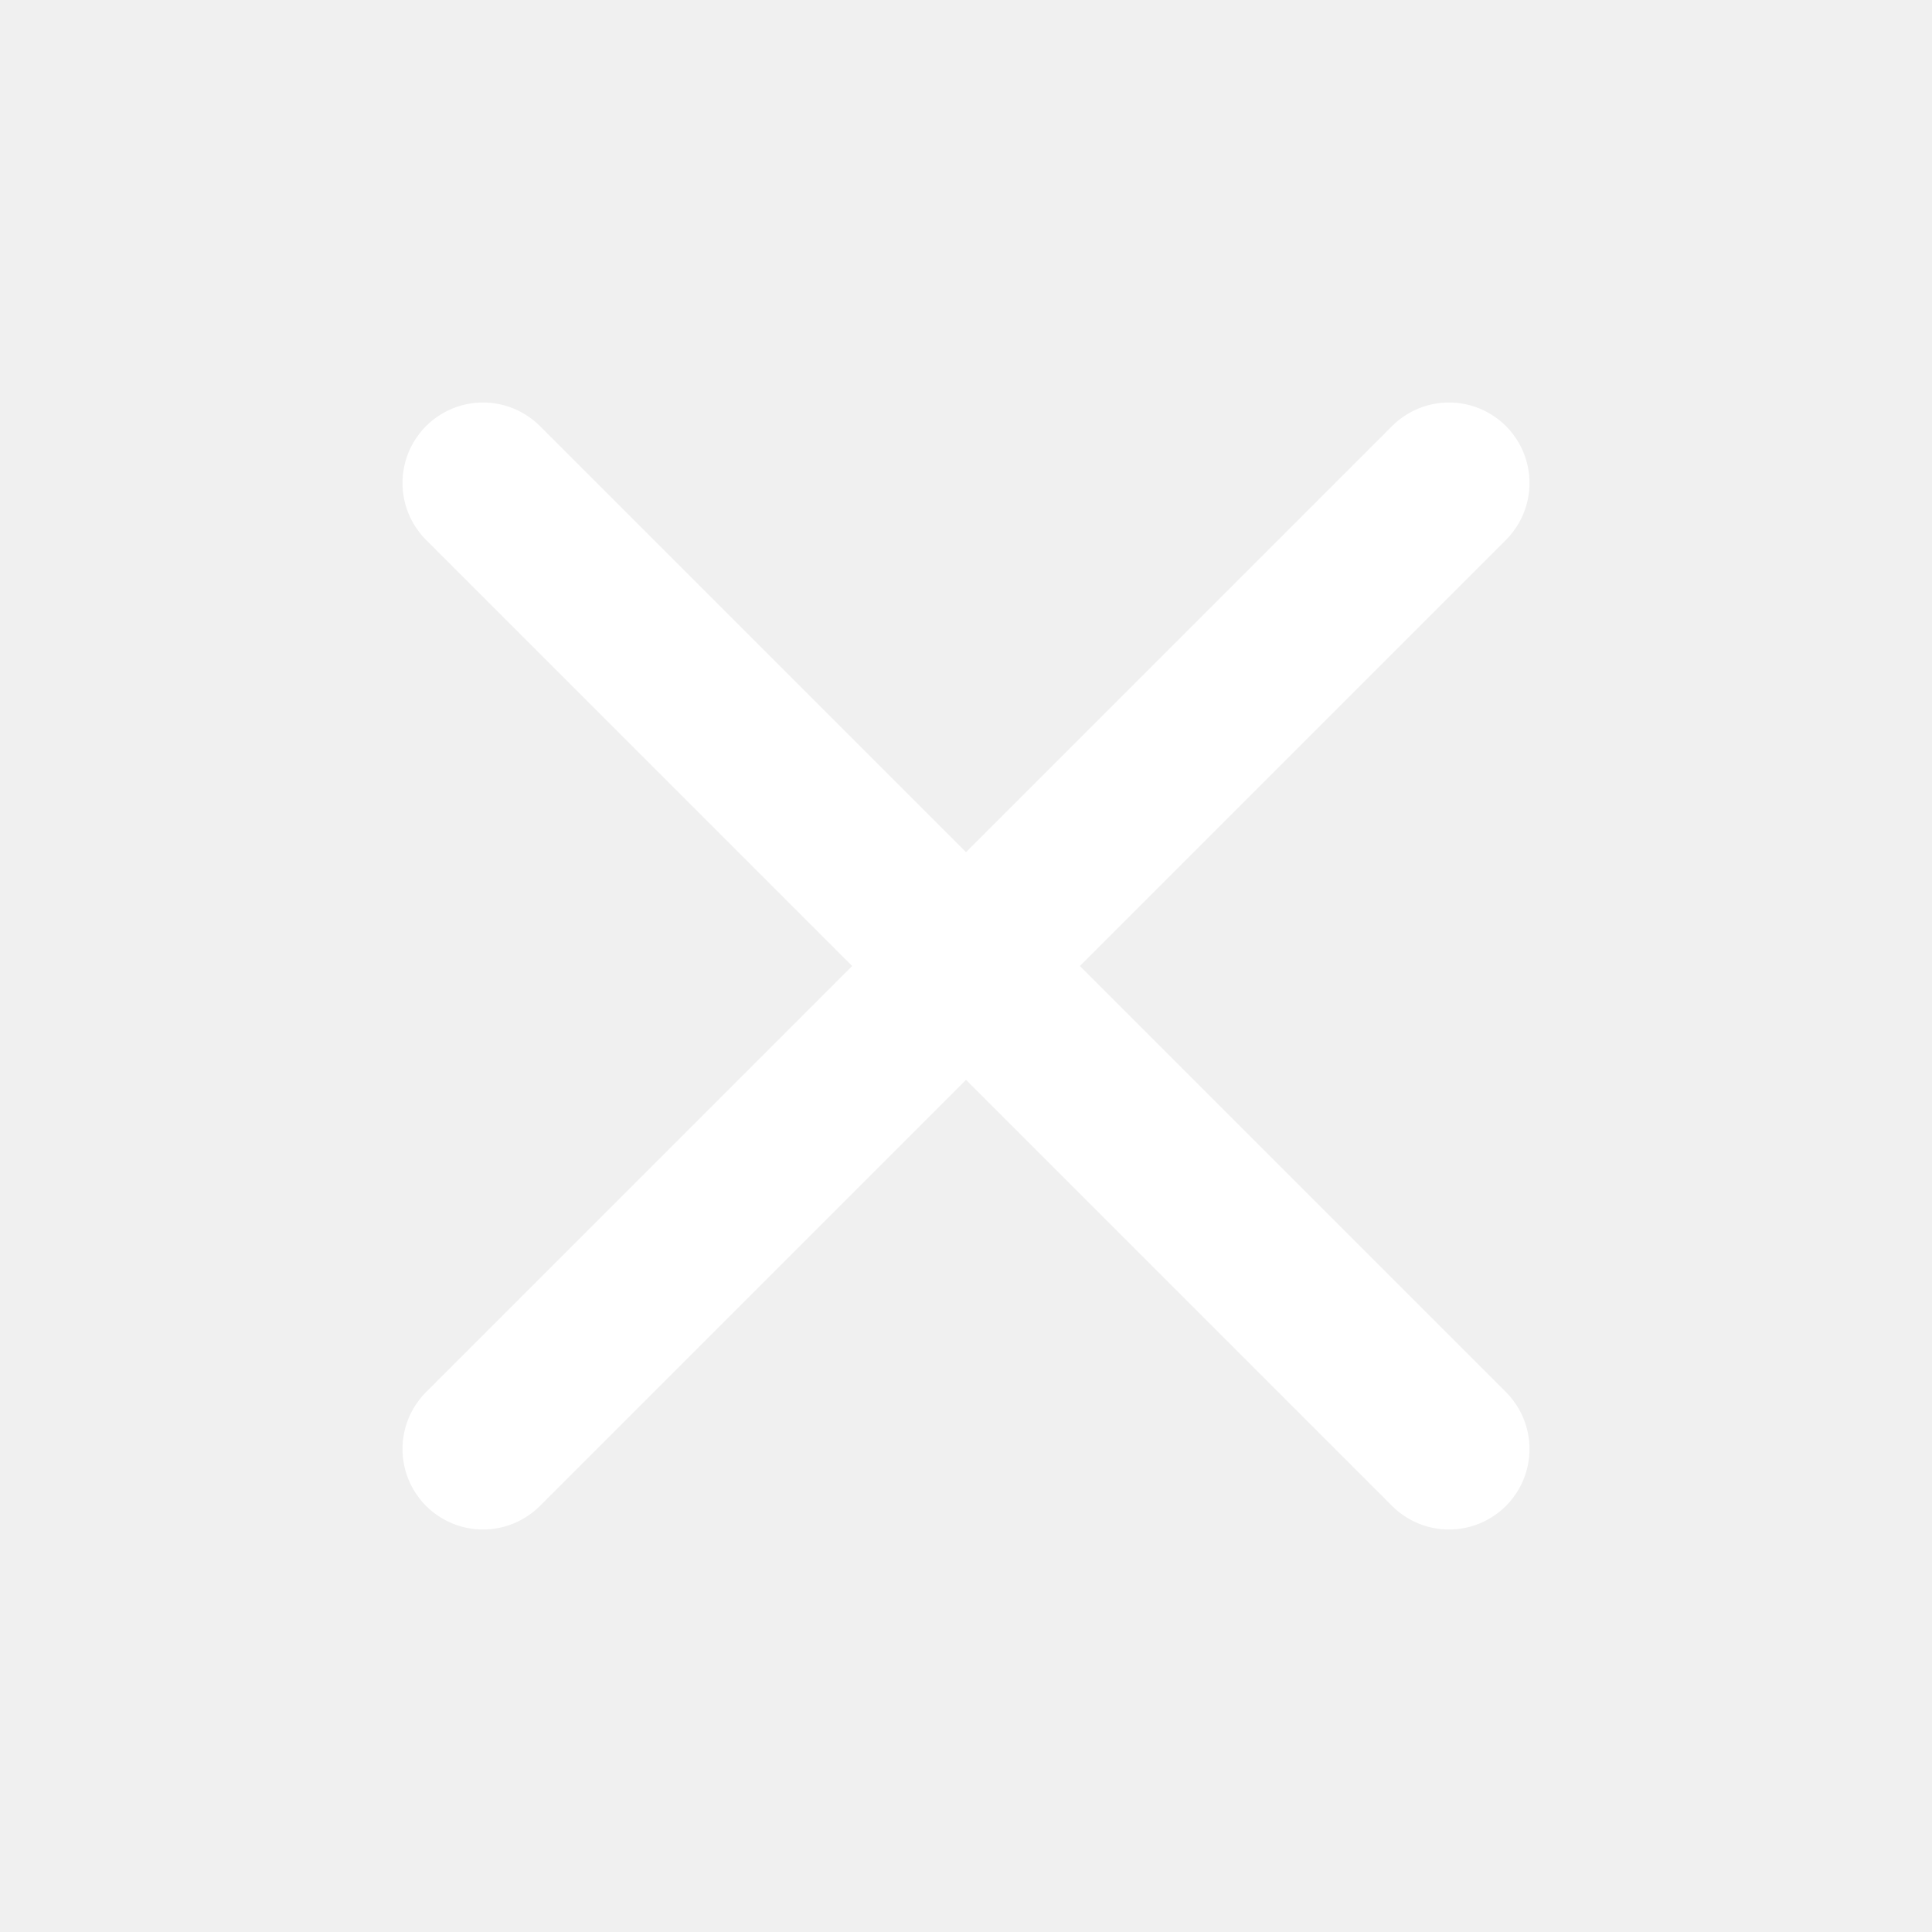
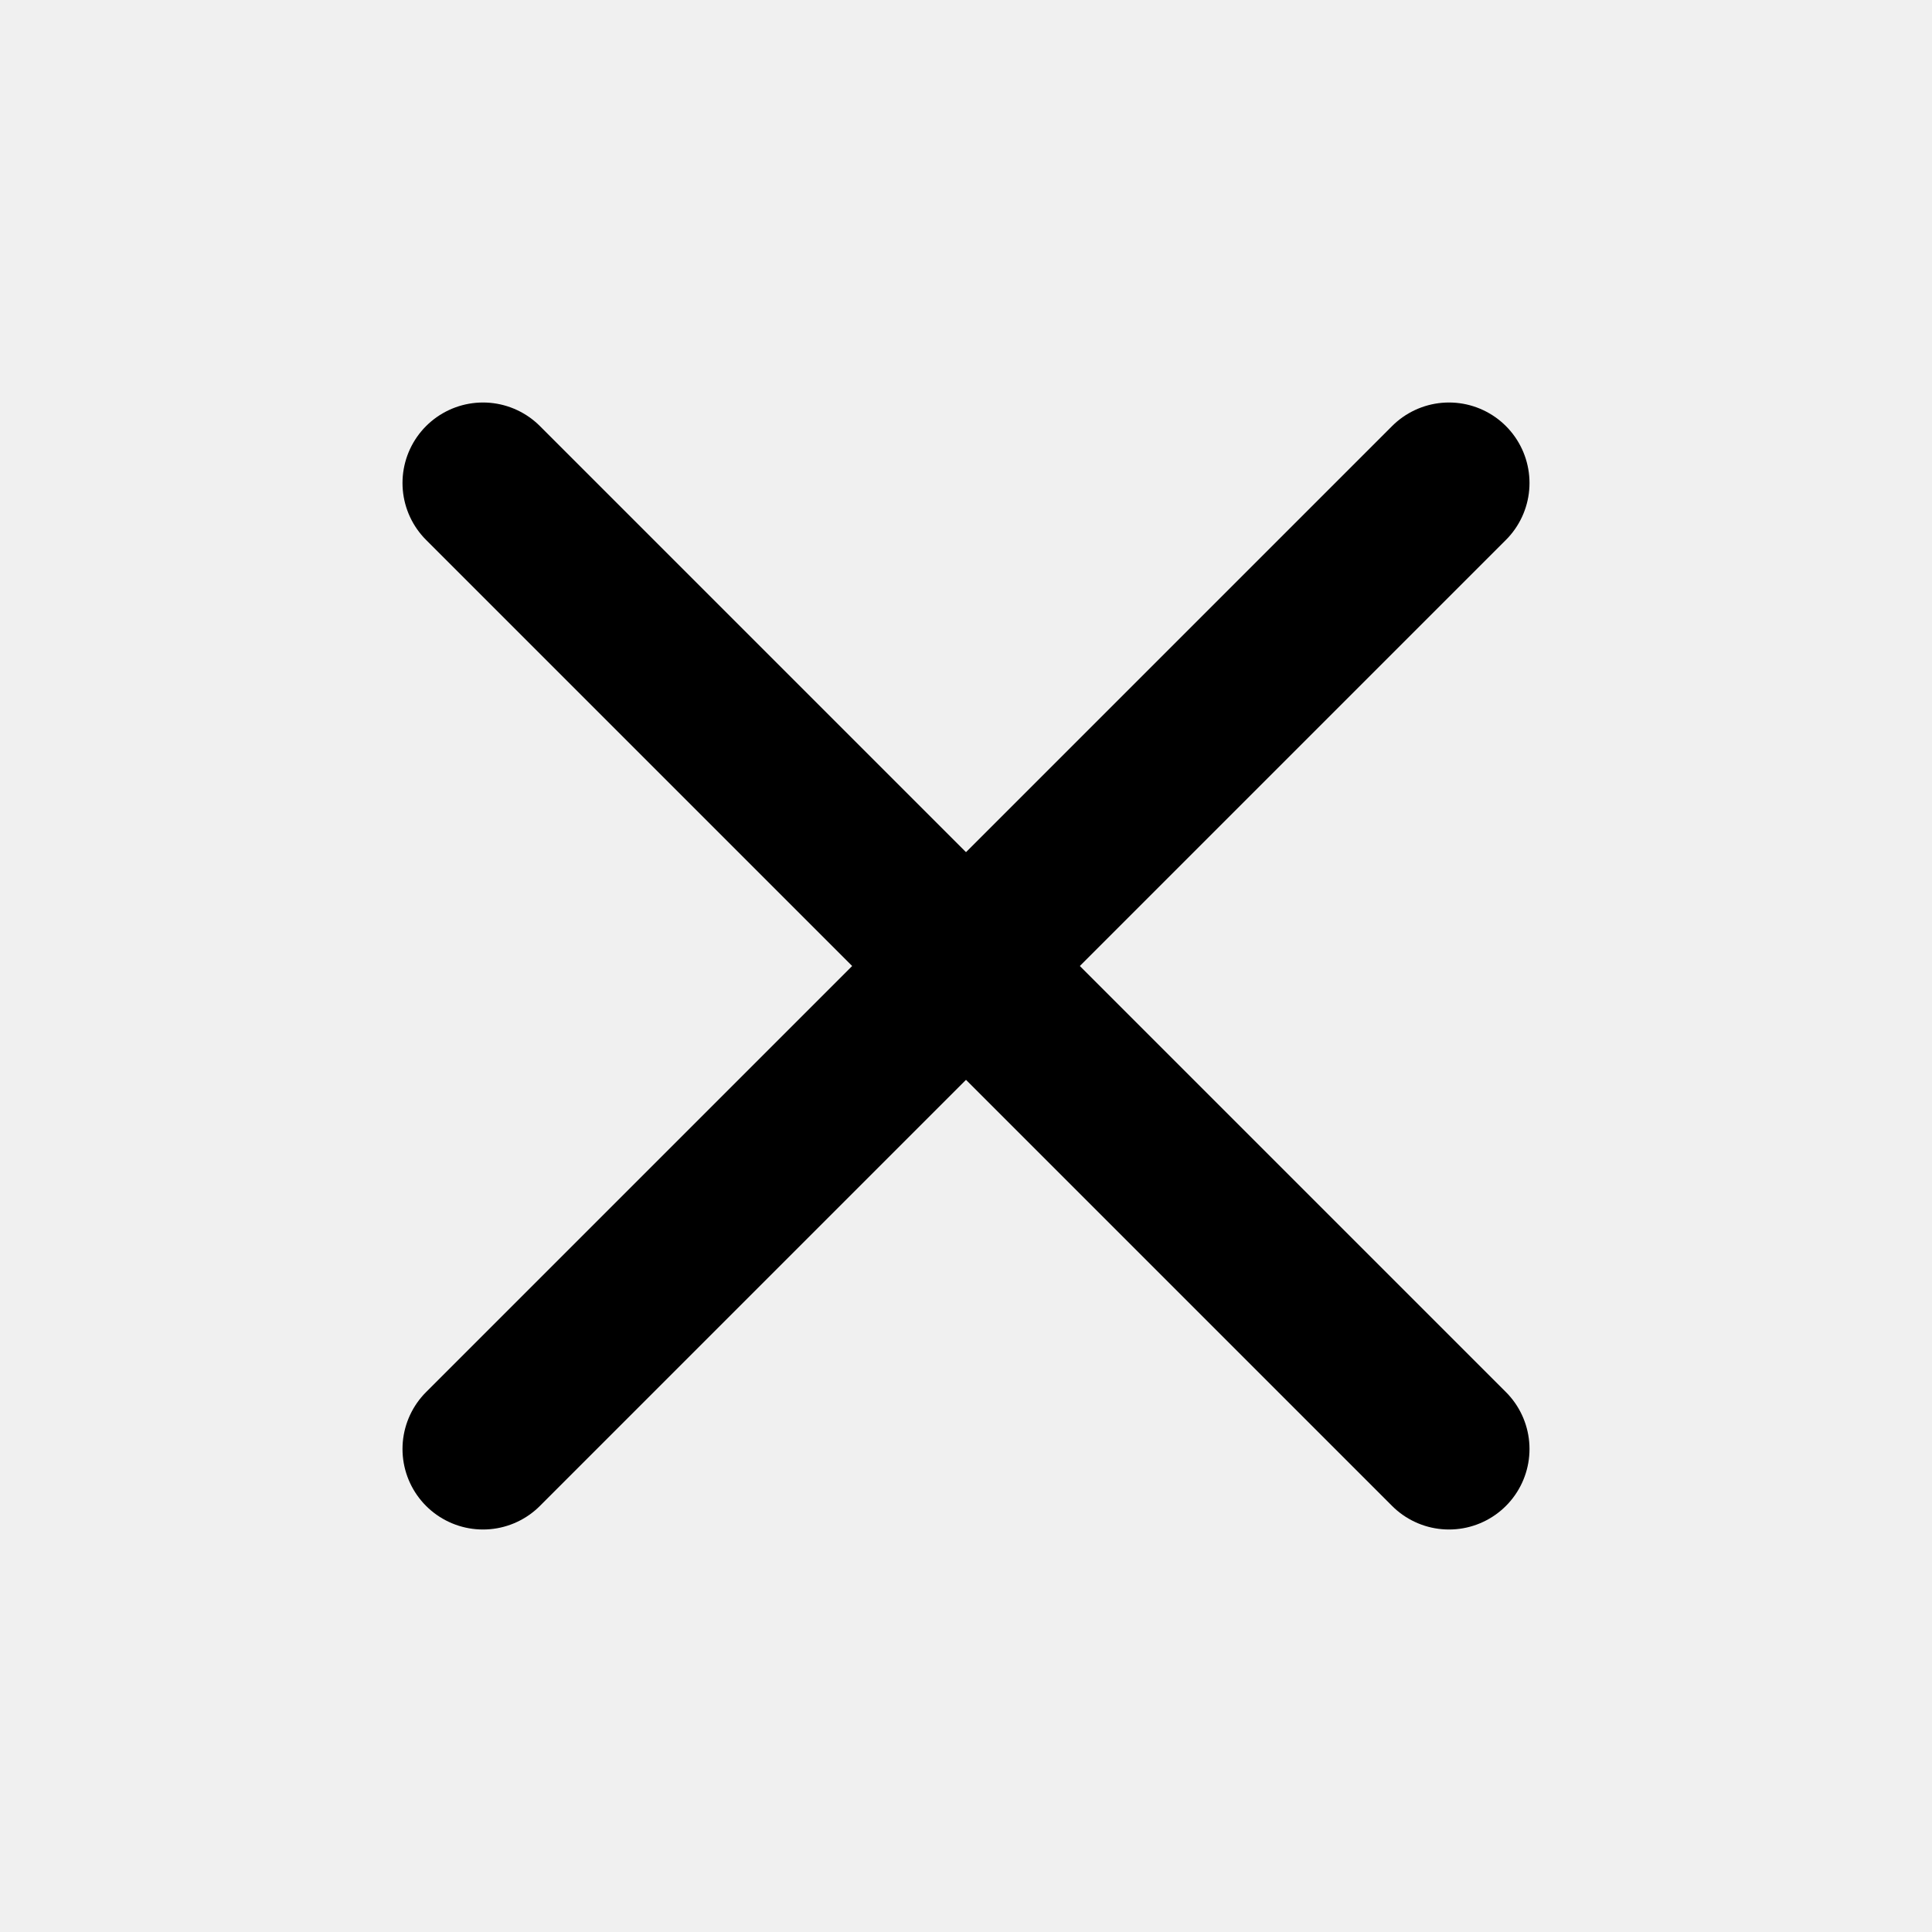
<svg xmlns="http://www.w3.org/2000/svg" width="24" height="24" viewBox="0 0 24 24" fill="none">
-   <path d="M18 6L6 18M6 6L18 18" stroke="white" stroke-width="2" stroke-linecap="round" stroke-linejoin="round" />
+   <path d="M18 6L6 18" stroke="black" stroke-width="2" stroke-linecap="round" stroke-linejoin="round" />
+   <path d="M6 6L18 18" stroke="black" stroke-width="2" stroke-linecap="round" stroke-linejoin="round" />
</svg>
